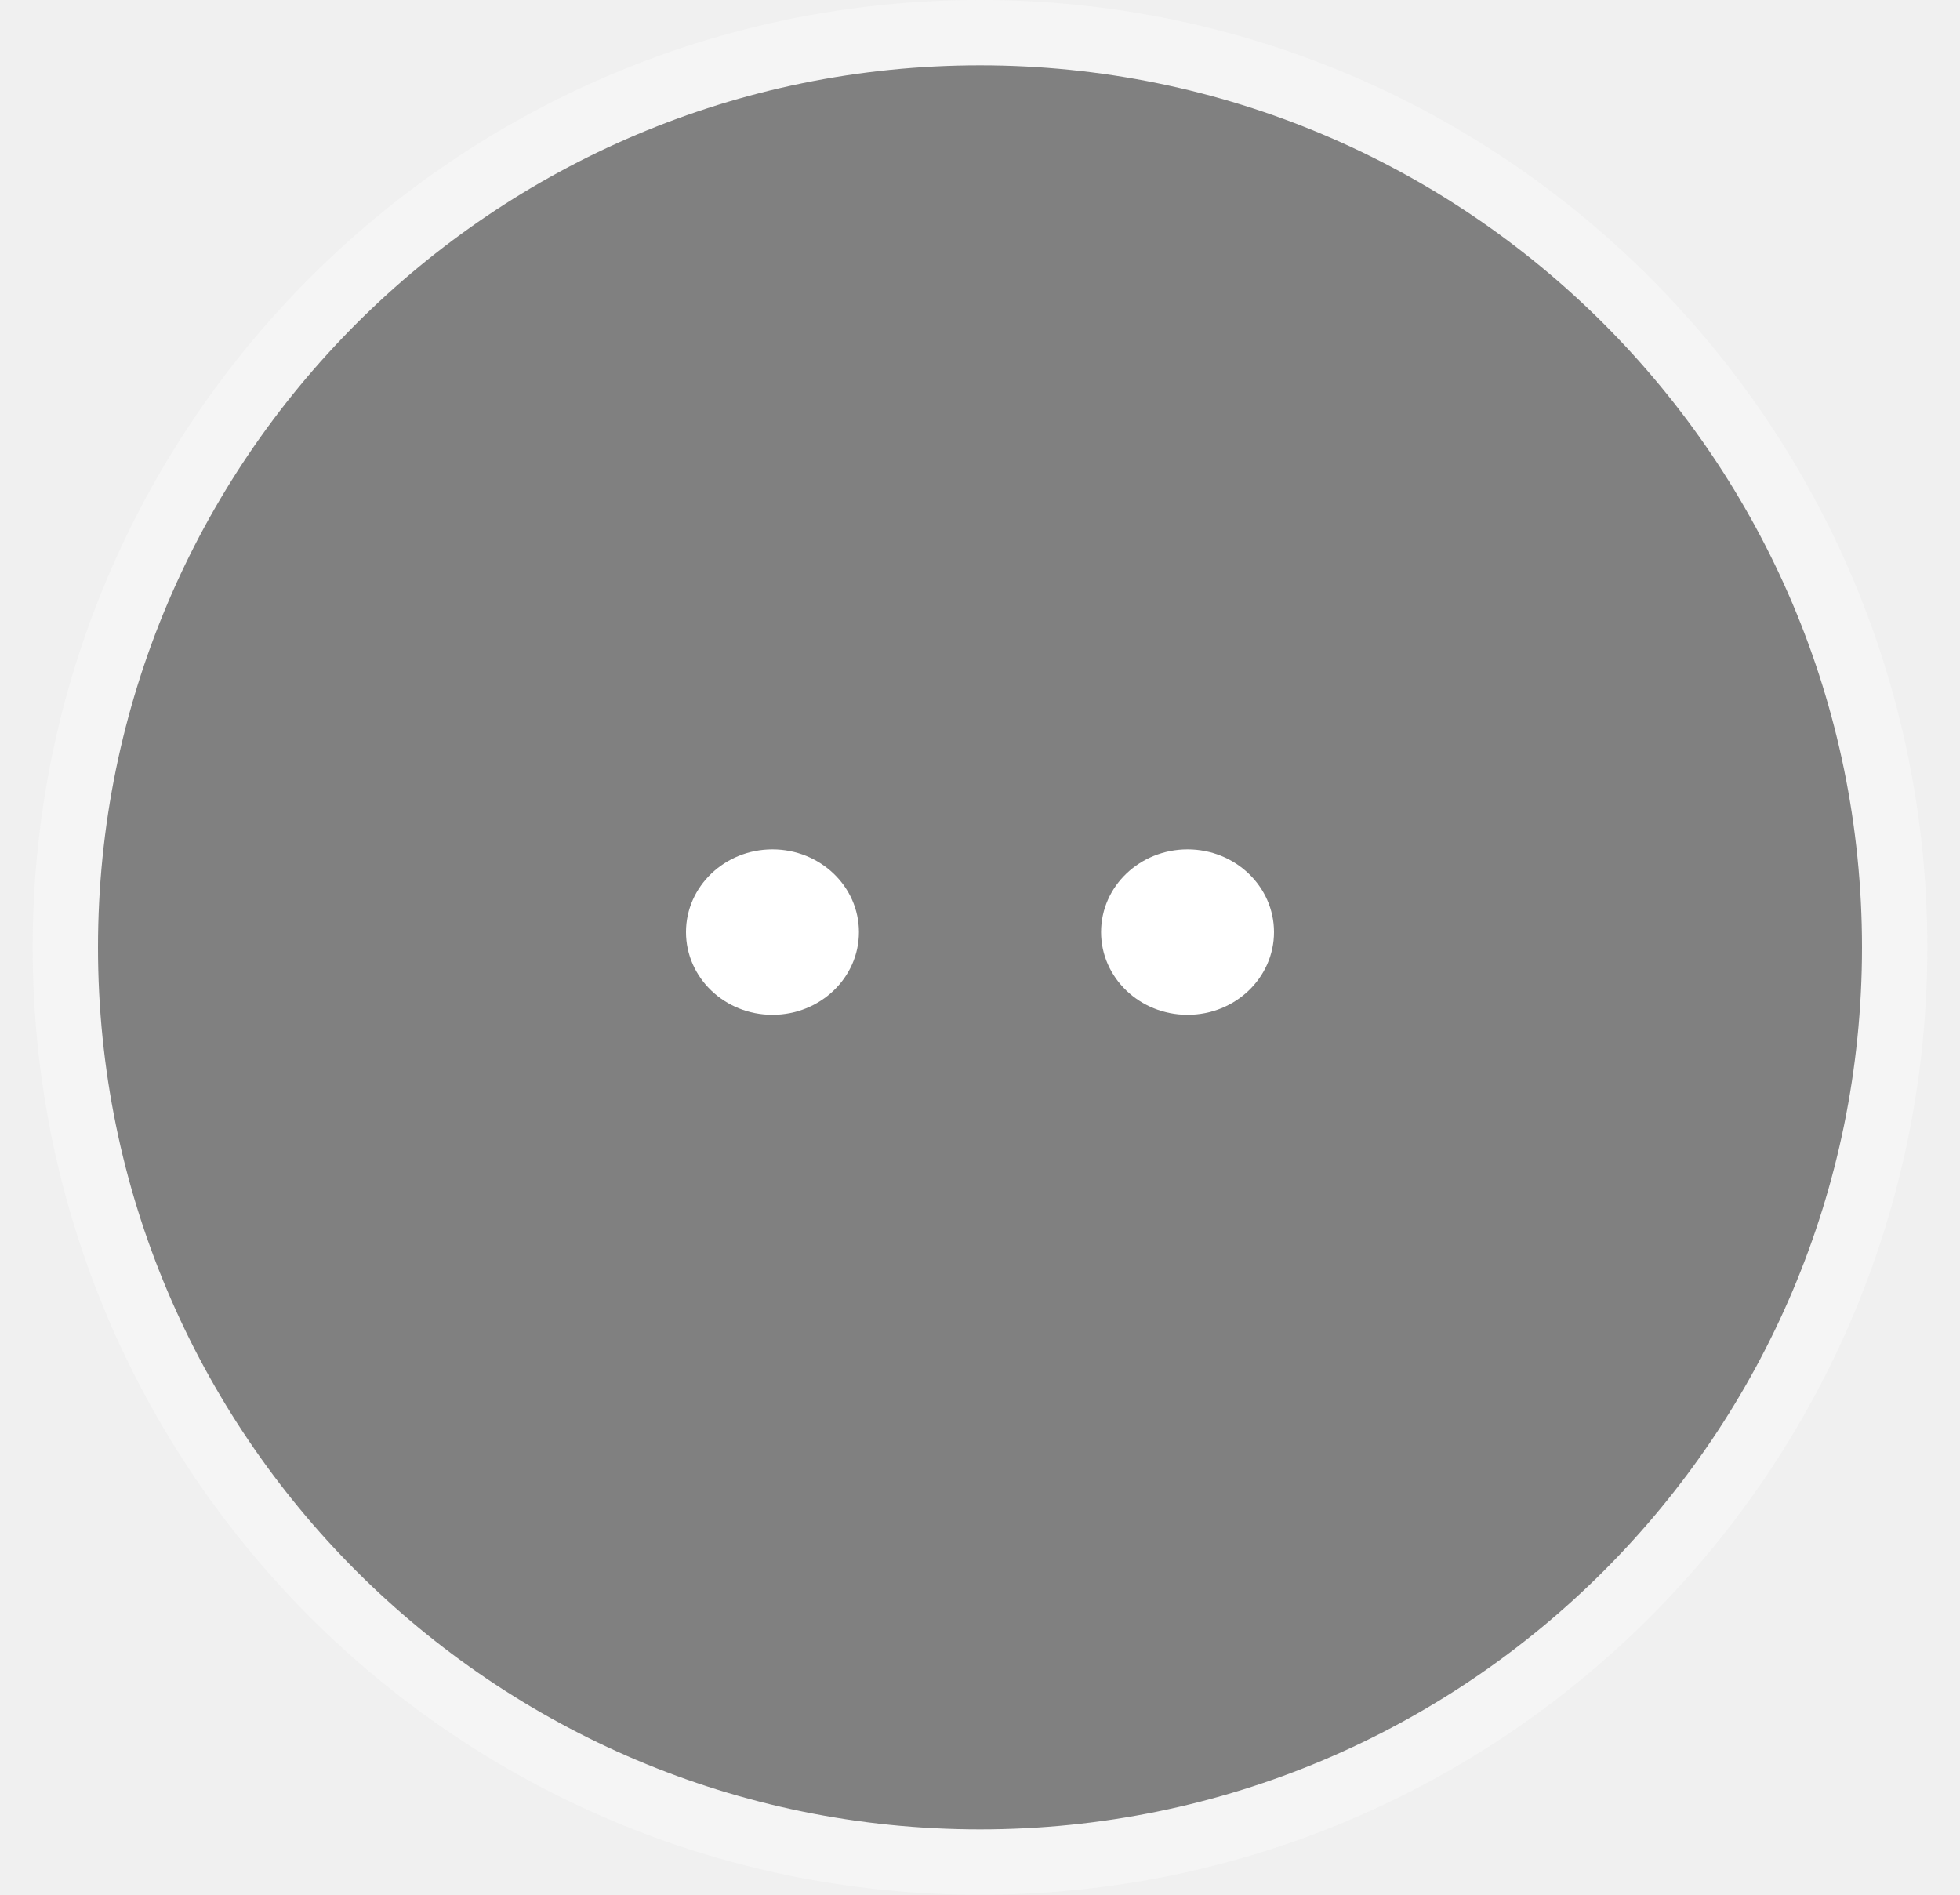
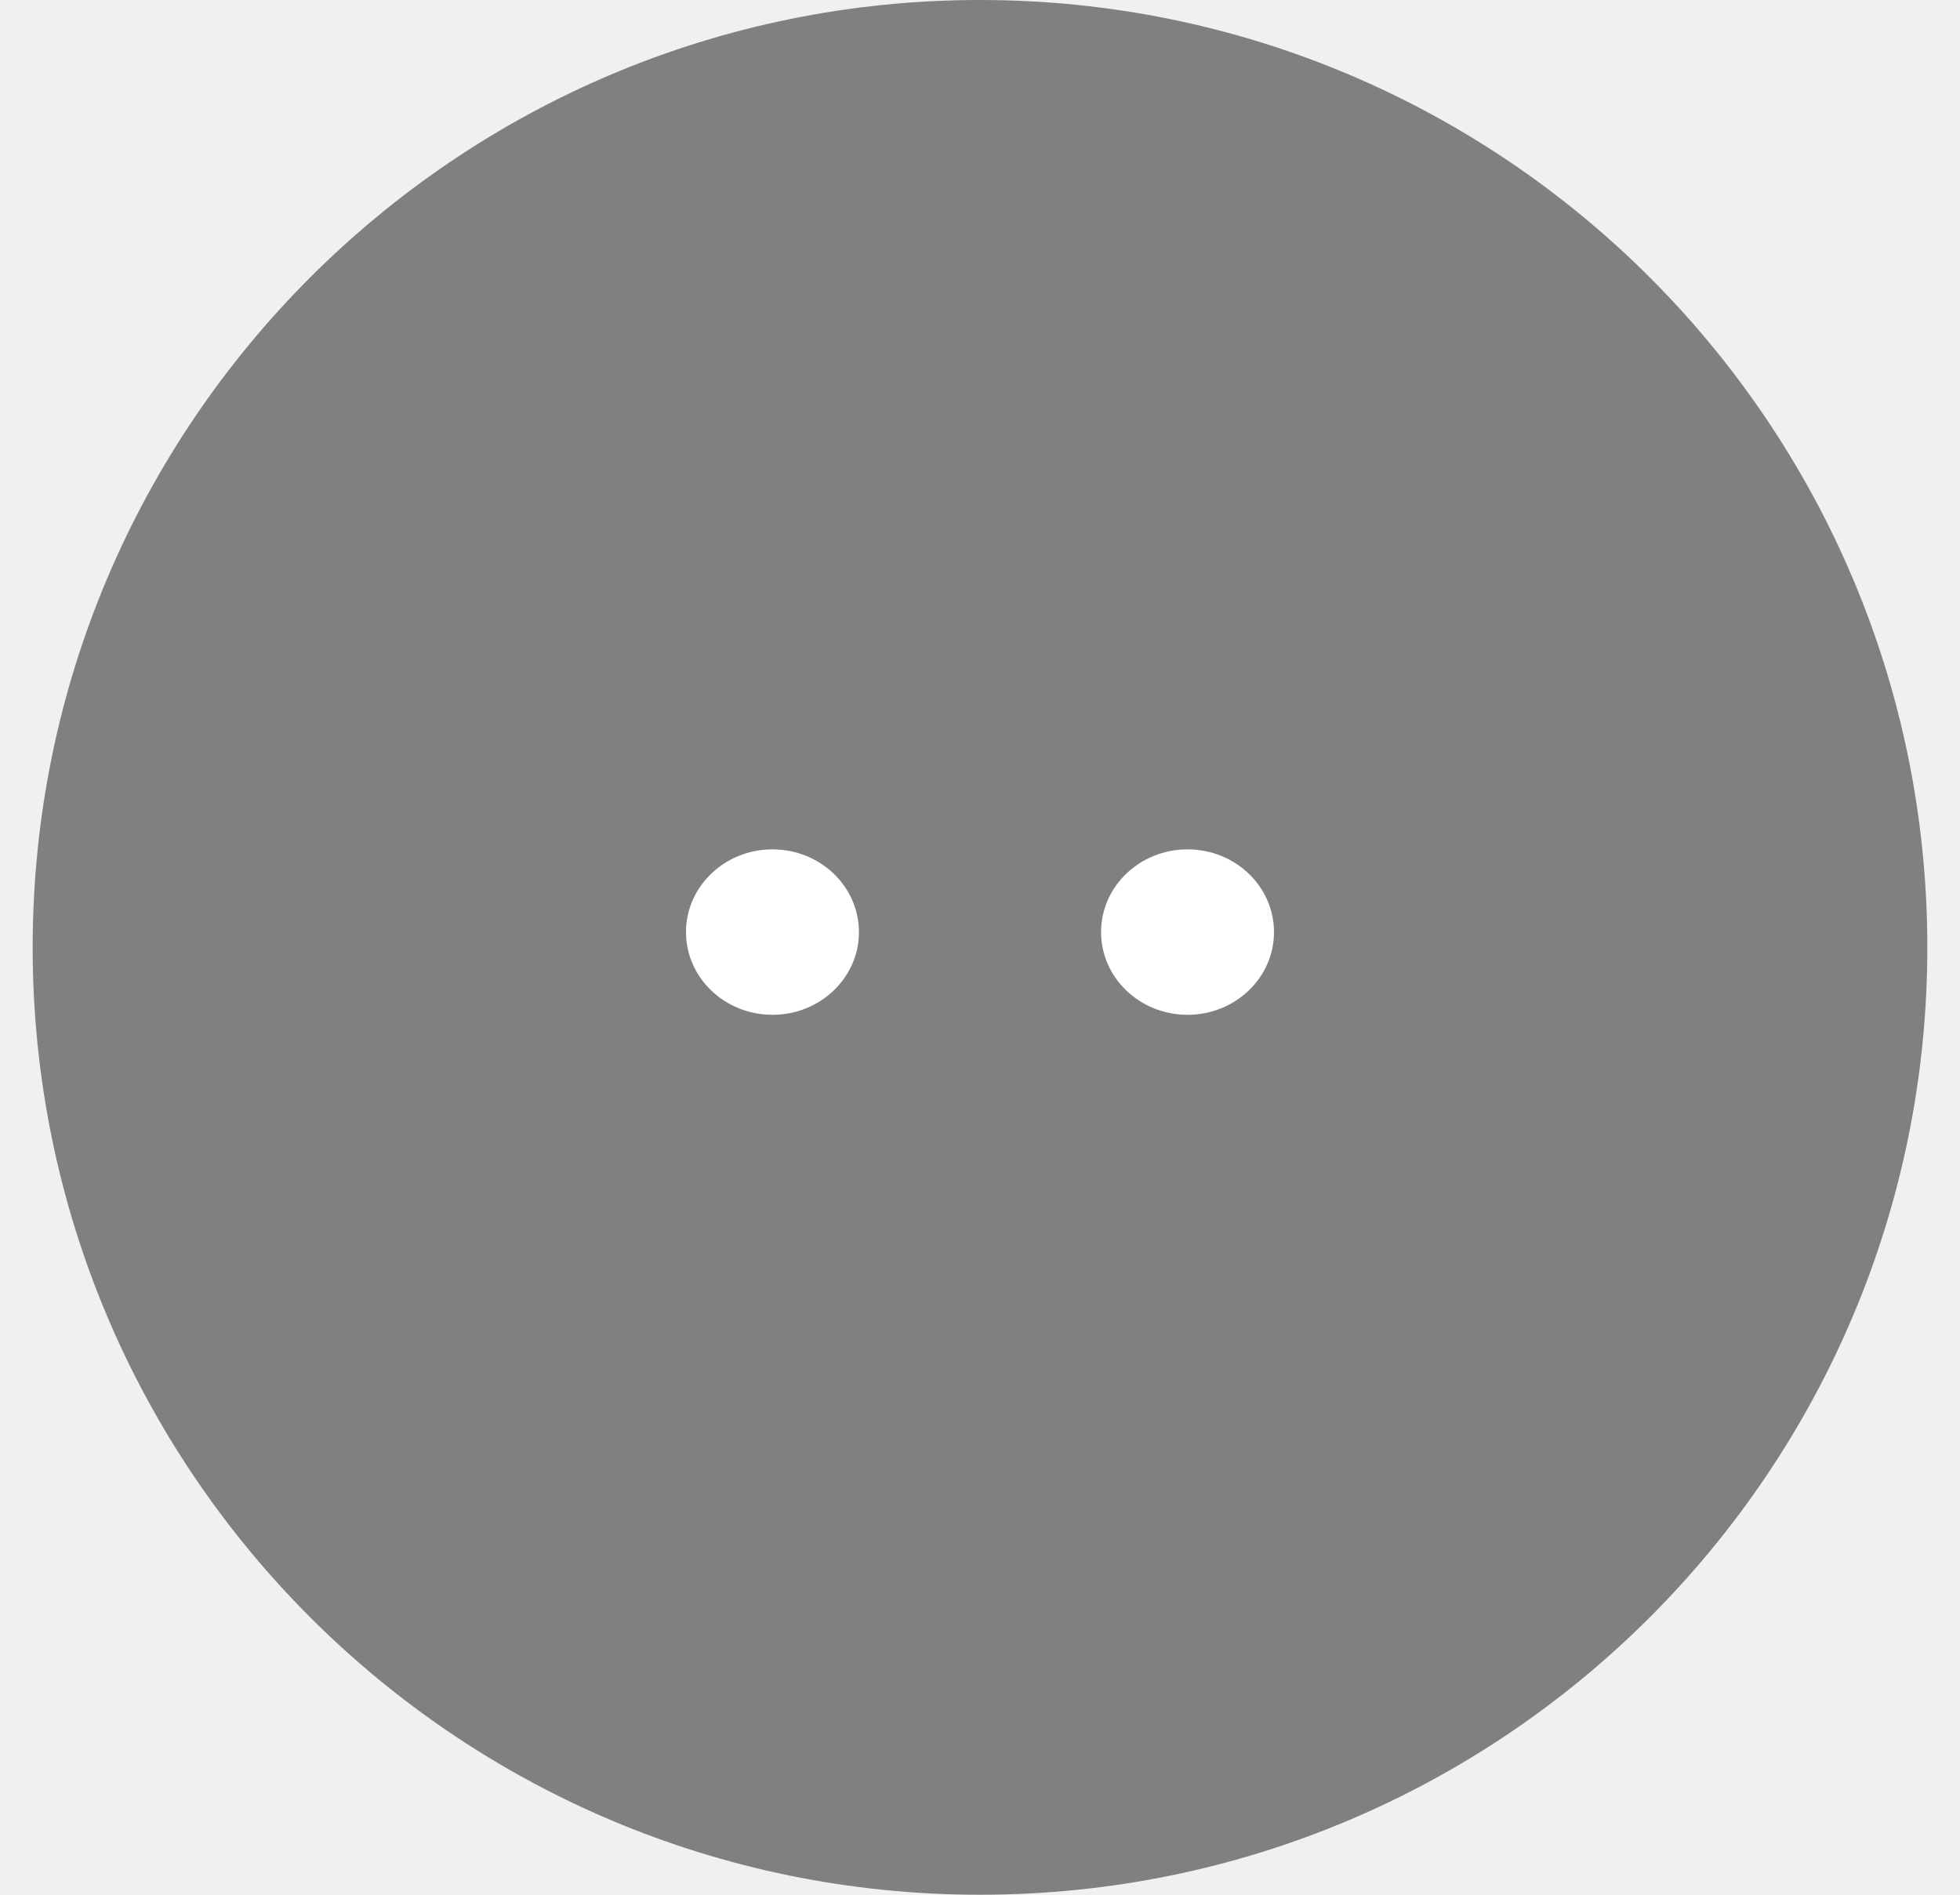
<svg xmlns="http://www.w3.org/2000/svg" viewBox="0 0 30 29" fill="none">
-   <circle cx="15" cy="14.5" r="14" fill="#808080" stroke="#F5F5F5" />
+   <circle cx="15" cy="14.5" r="14" fill="#808080" stroke="#808080" />
  <path d="M13.147 14.266C13.147 14.965 12.555 15.532 11.823 15.532C11.093 15.532 10.5 14.965 10.5 14.266C10.5 13.567 11.093 13 11.823 13C12.555 13 13.147 13.567 13.147 14.266Z" fill="white" />
  <path d="M19.5 14.266C19.5 14.965 18.907 15.532 18.177 15.532C17.445 15.532 16.853 14.965 16.853 14.266C16.853 13.567 17.445 13 18.177 13C18.907 13 19.5 13.567 19.5 14.266Z" fill="white" />
</svg>
